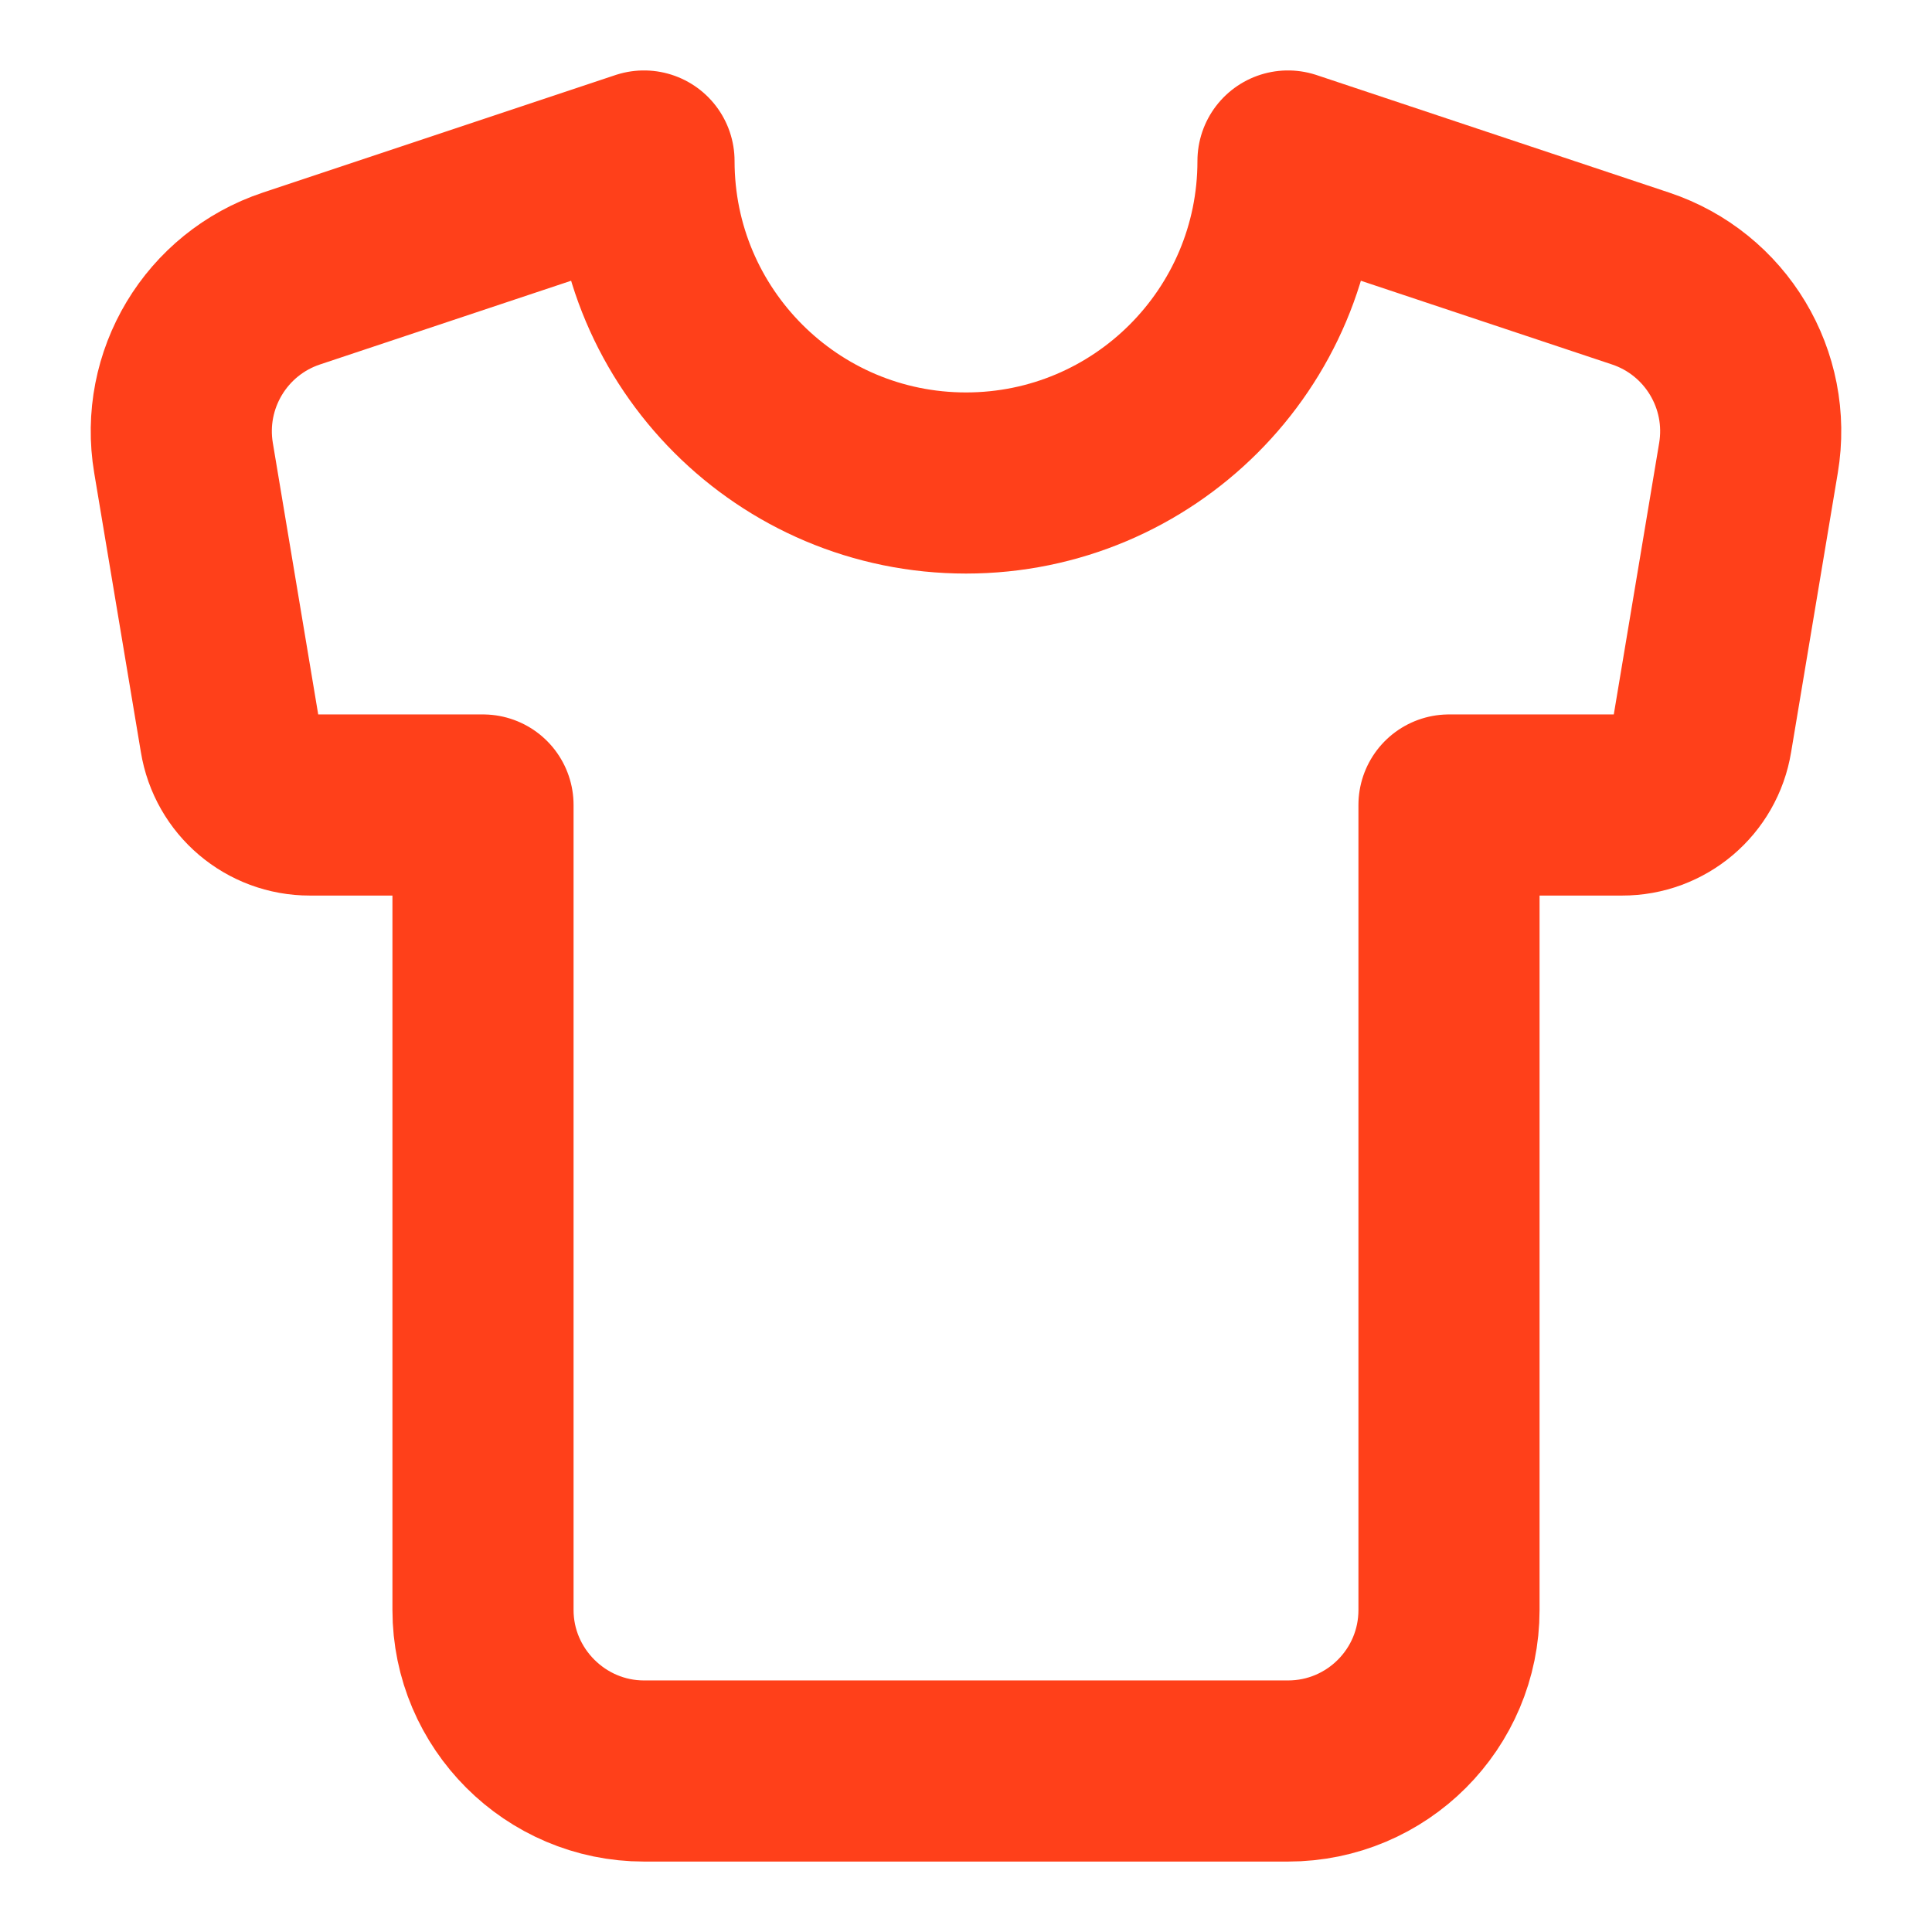
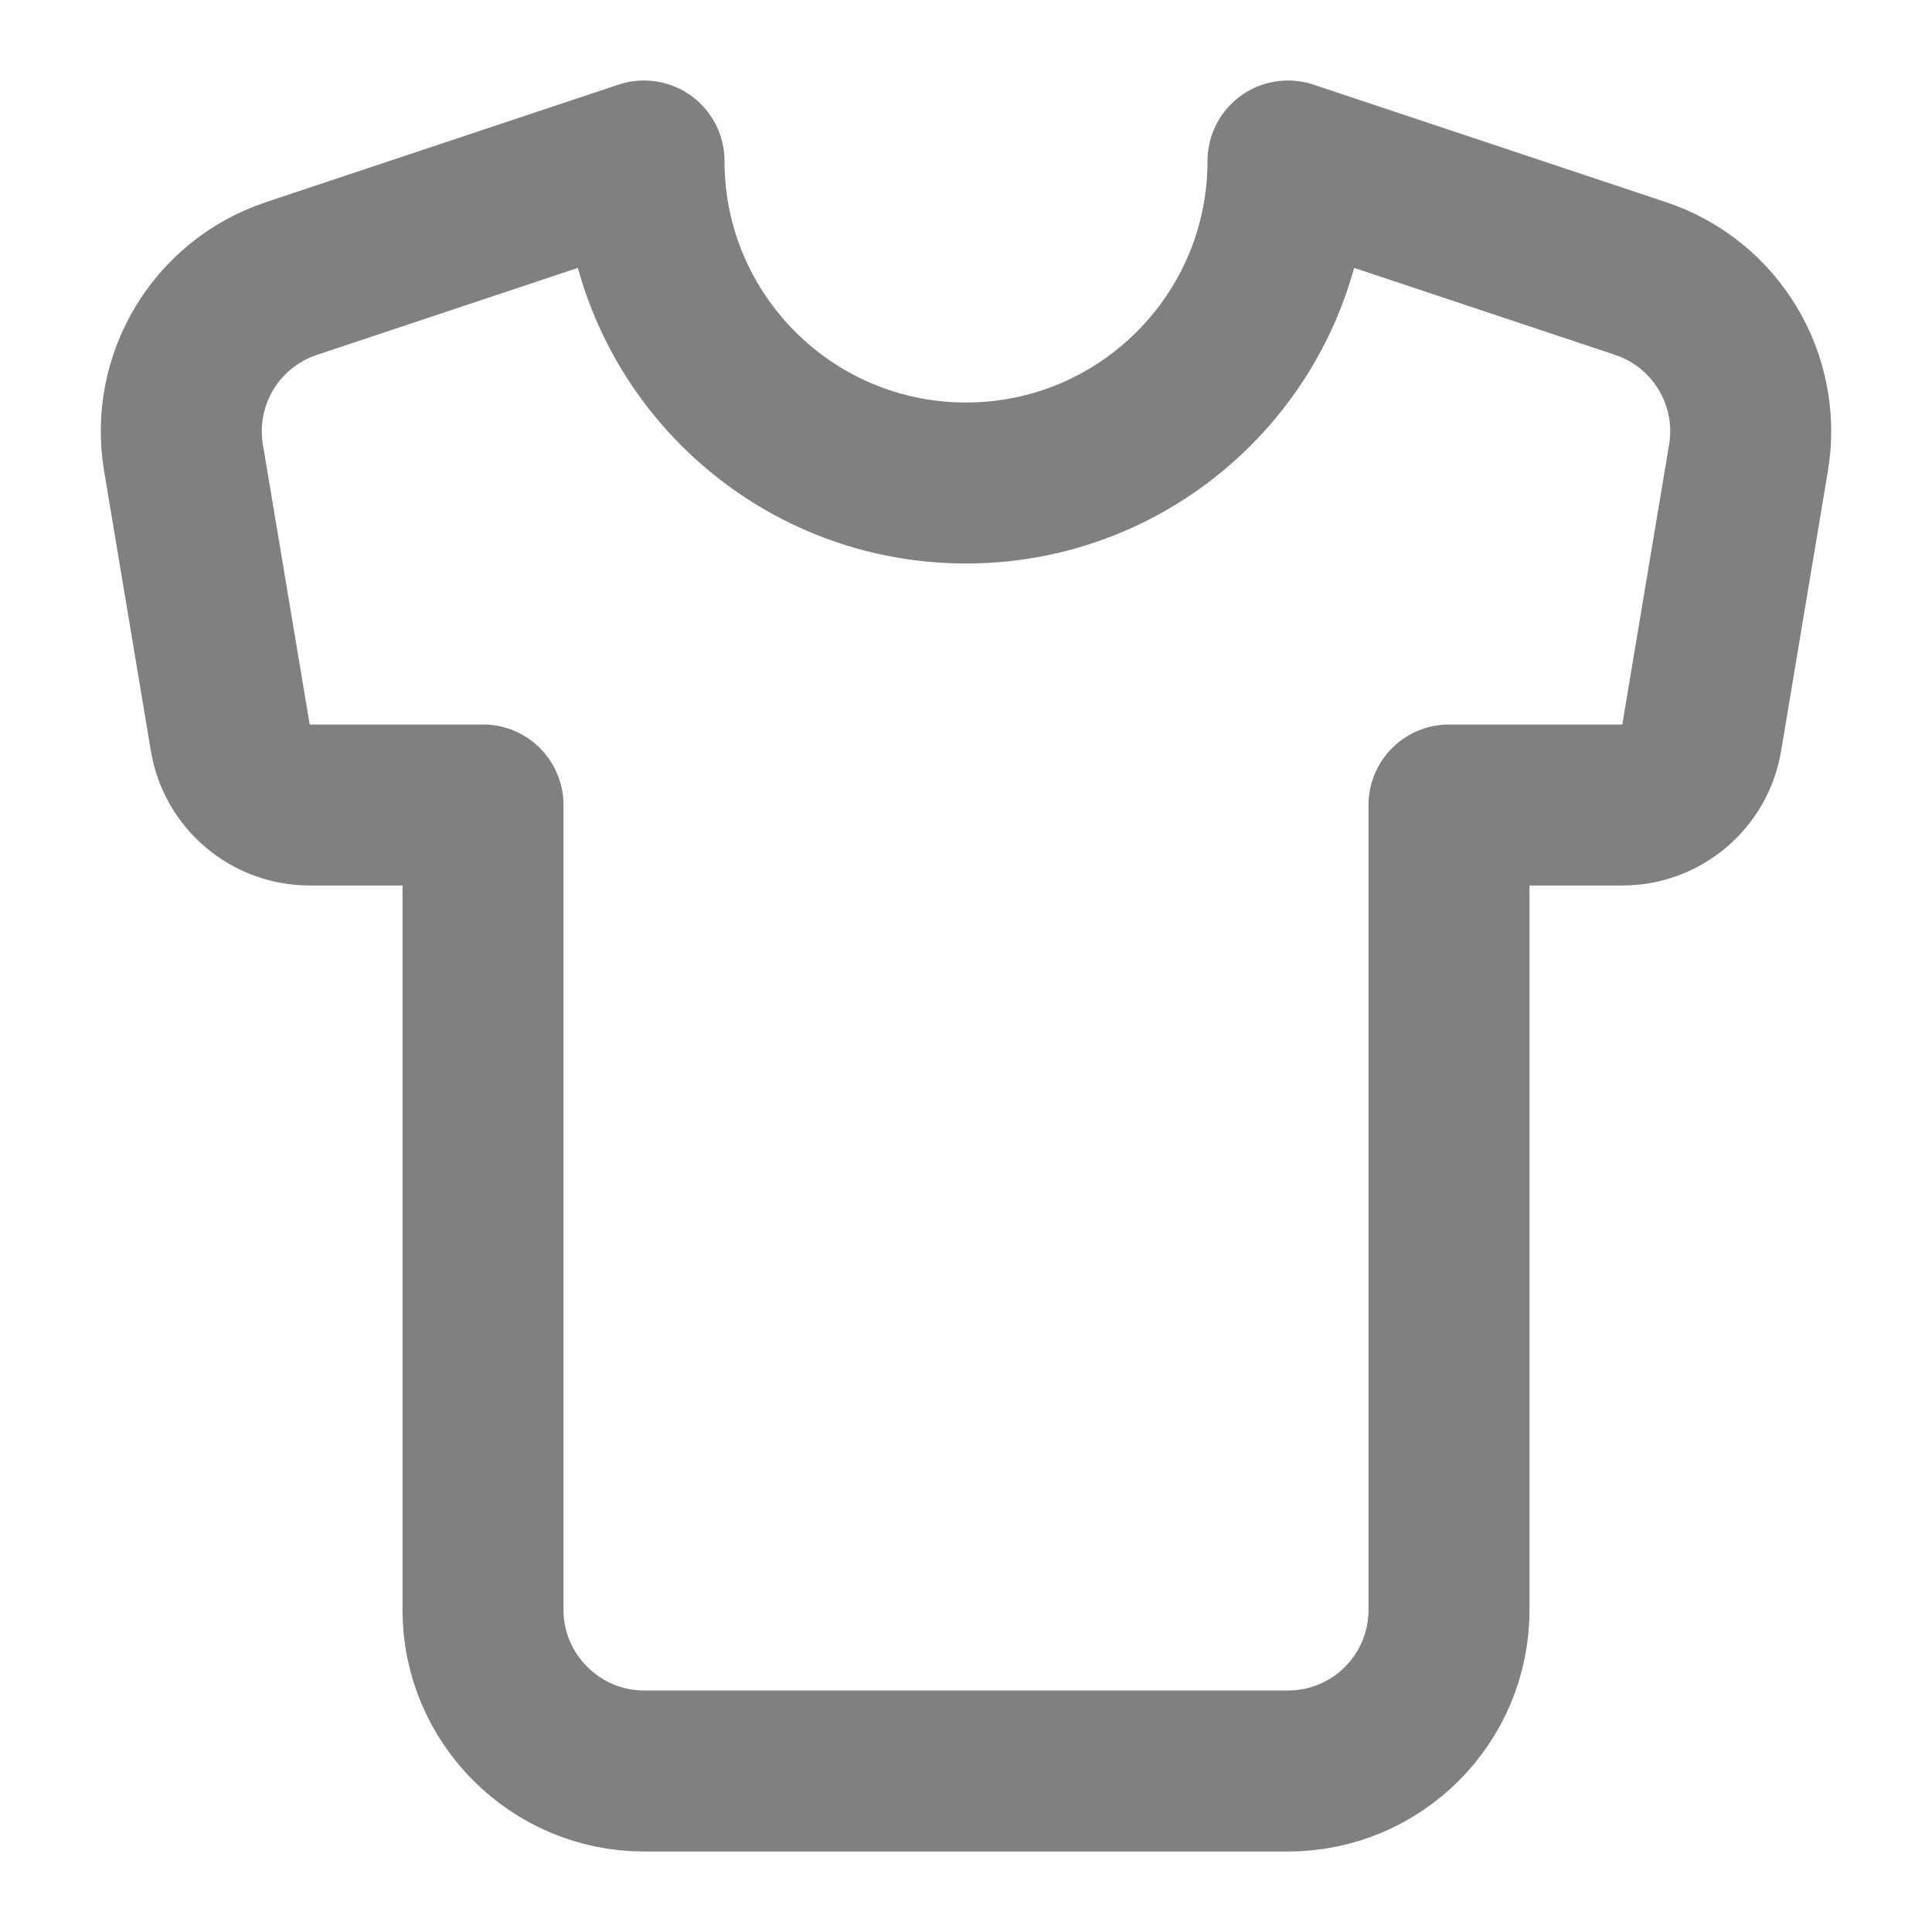
- <svg xmlns="http://www.w3.org/2000/svg" width="24" height="24" viewBox="0 0 24 24" fill="none" stroke="#ff401a" stroke-width="2.25" stroke-linecap="round" stroke-linejoin="round" class="lucide lucide-shirt" aria-hidden="true">
+ <svg xmlns="http://www.w3.org/2000/svg" width="24" height="24" viewBox="0 0 24 24" fill="none" stroke="#808080" stroke-width="2" stroke-linecap="round" stroke-linejoin="round" class="lucide lucide-shirt" aria-hidden="true">
  <path d="M20.38 3.46 16 2a4 4 0 0 1-8 0L3.62 3.46a2 2 0 0 0-1.34 2.23l.58 3.47a1 1 0 0 0 .99.84H6v10c0 1.1.9 2 2 2h8a2 2 0 0 0 2-2V10h2.15a1 1 0 0 0 .99-.84l.58-3.47a2 2 0 0 0-1.34-2.23z" />
</svg>
